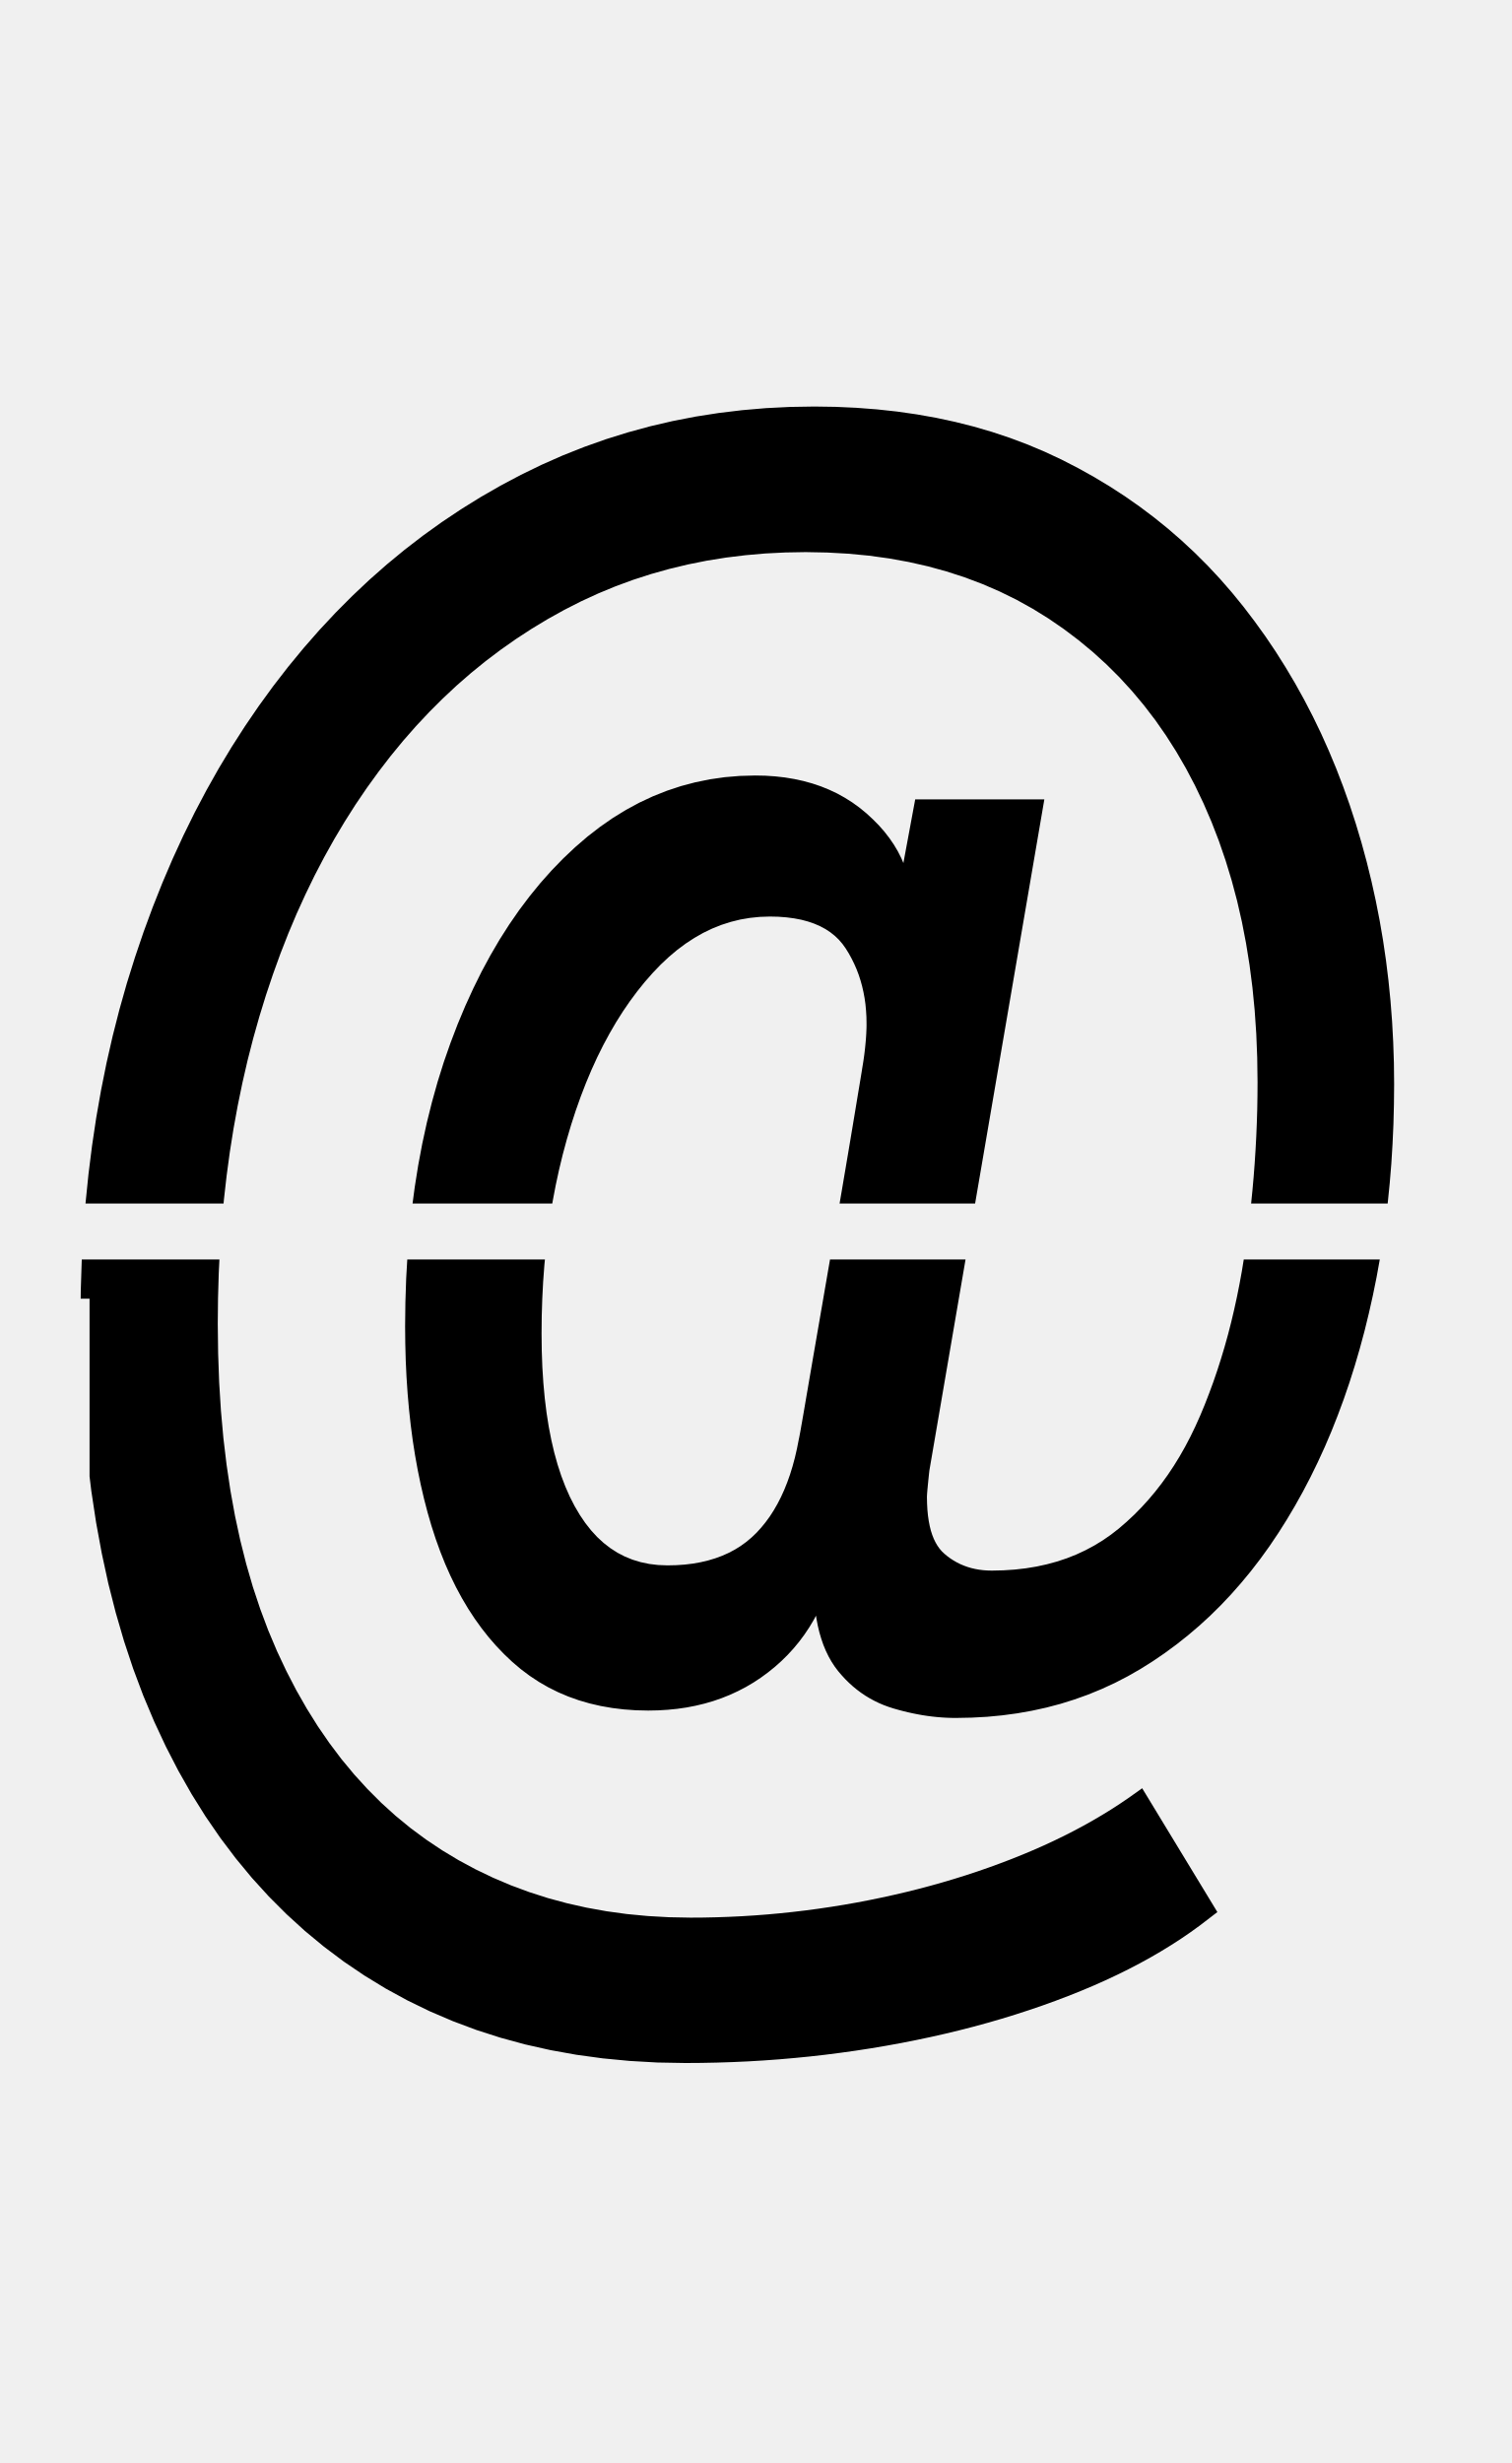
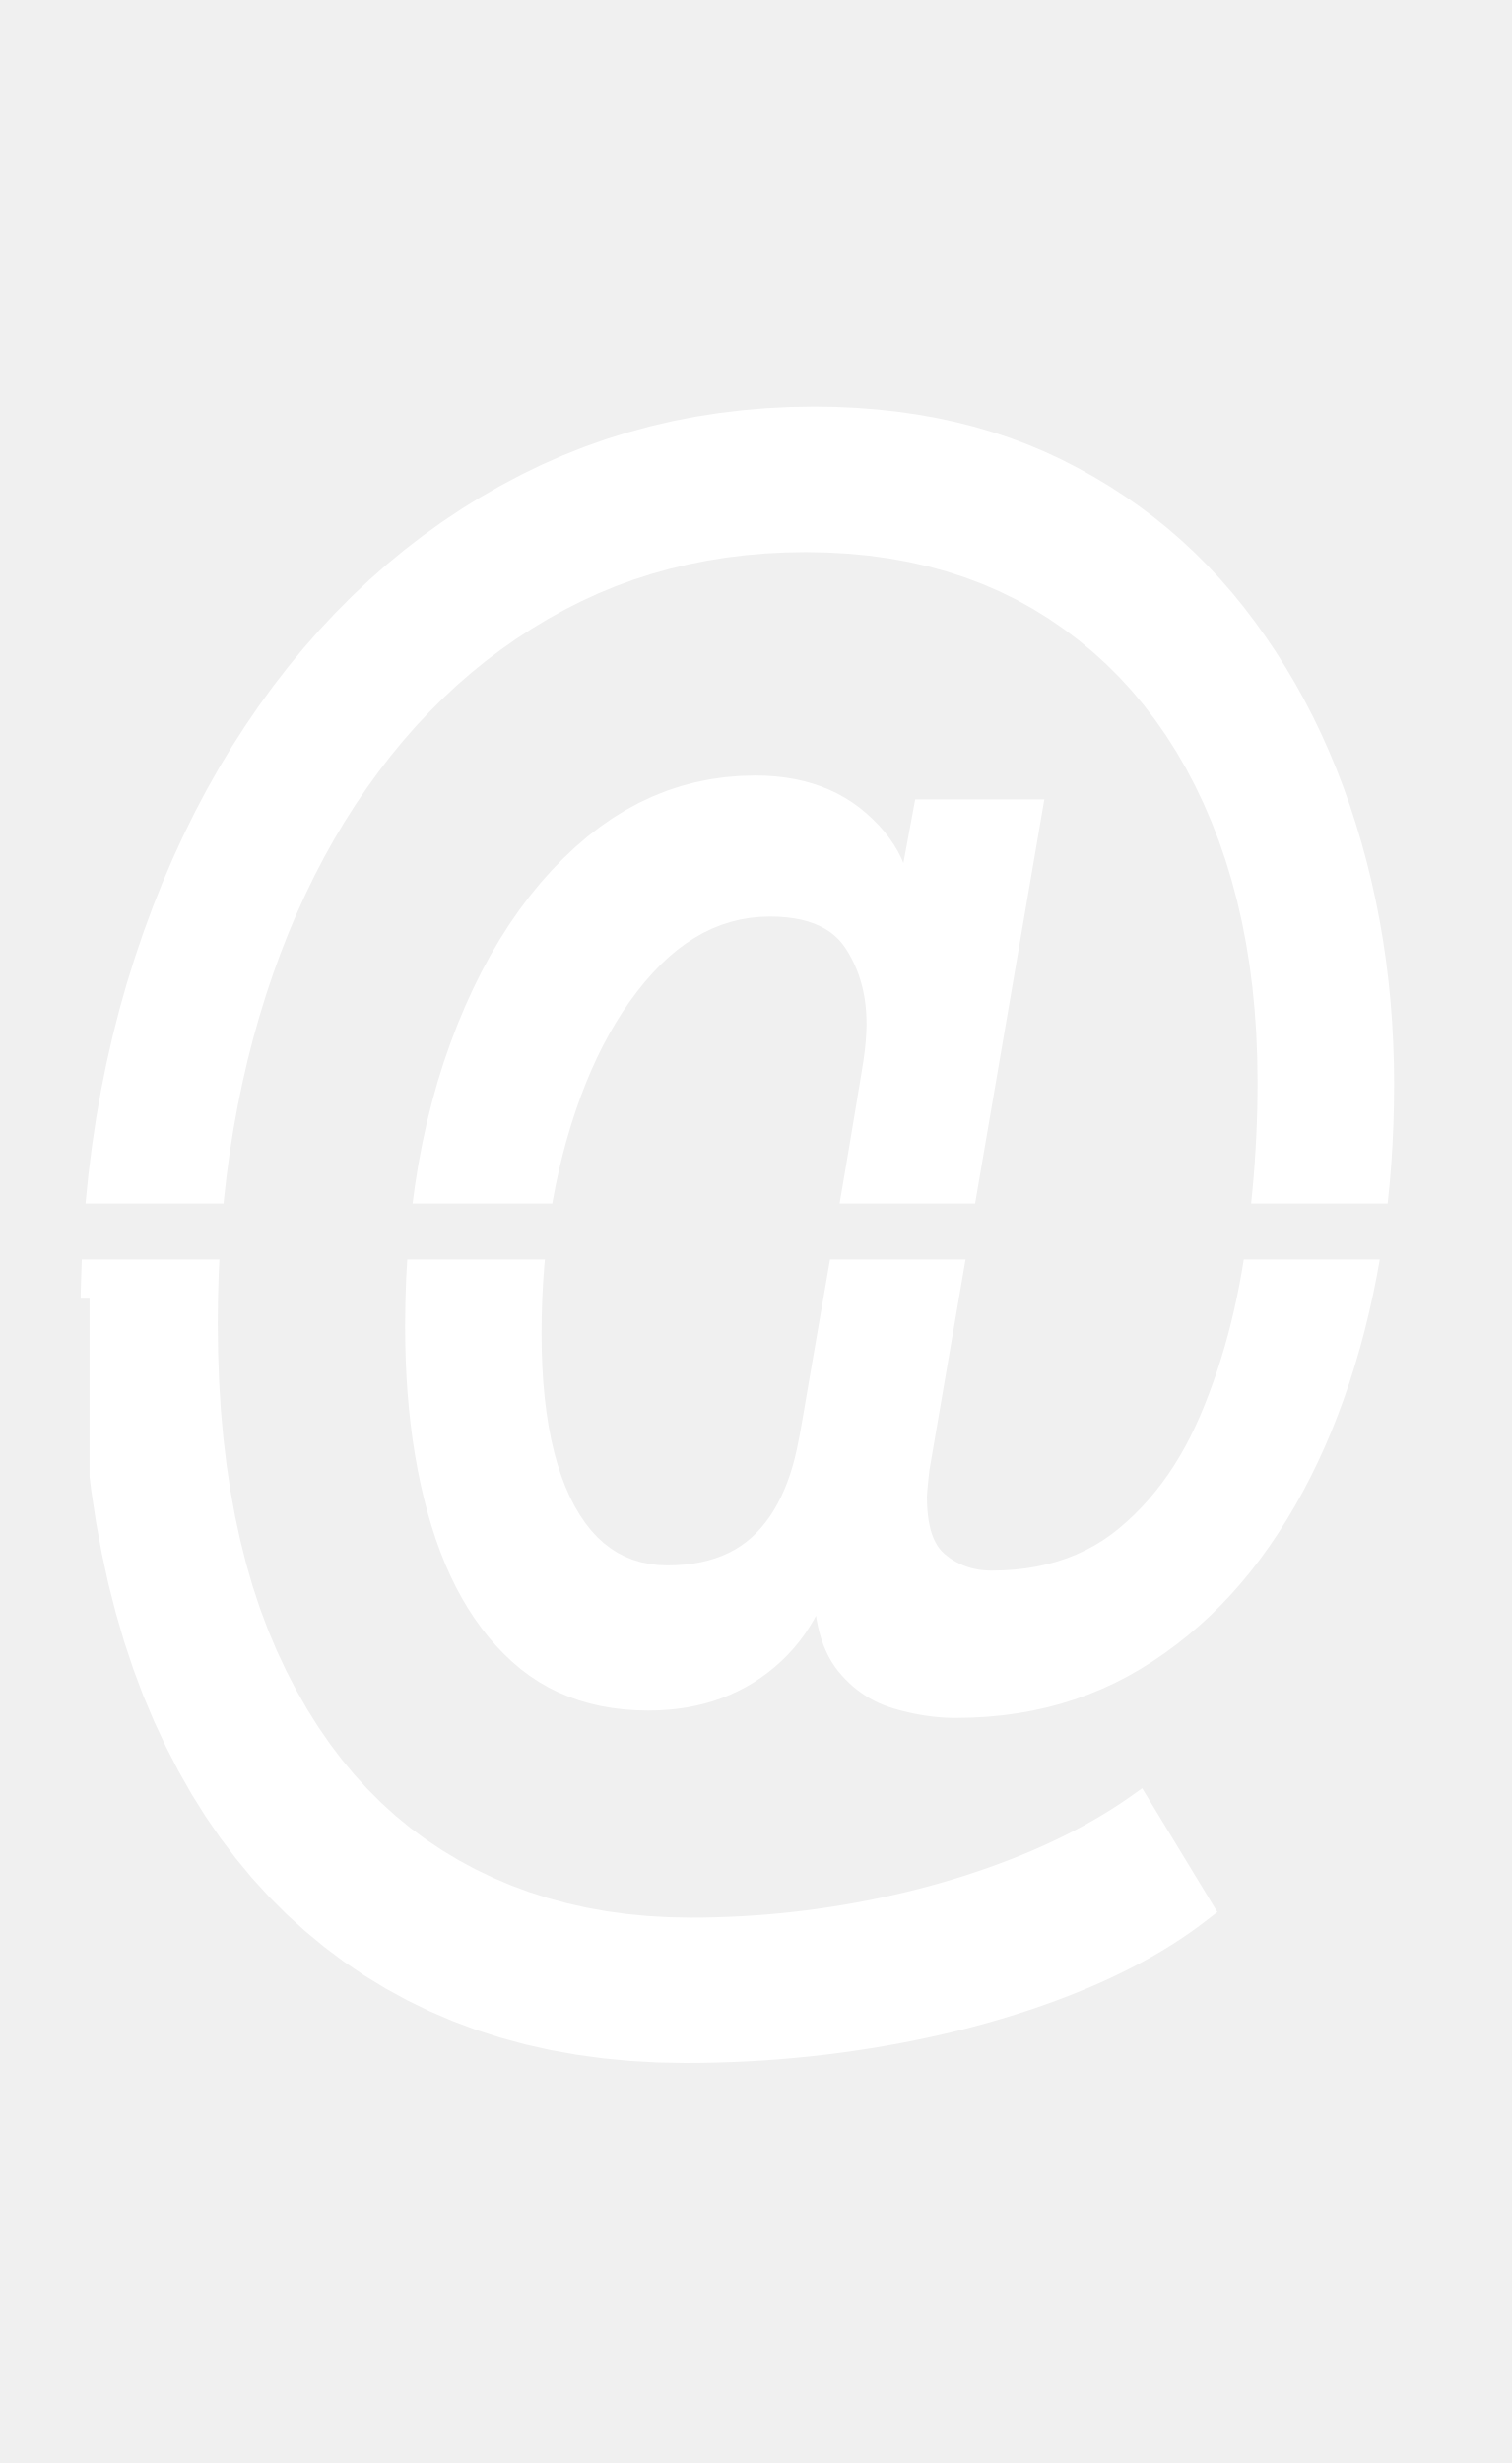
<svg xmlns="http://www.w3.org/2000/svg" width="54.0mm" height="88.0mm" viewBox="0.0 -42.3 54.0 88.0" version="1.1">
-   <path d="M 8.002,0.556 L 8.099,-0.298 L 8.213,-1.142 L 8.345,-1.975 L 8.495,-2.797 L 8.662,-3.608 L 8.846,-4.409 L 9.048,-5.198 L 9.268,-5.978 L 9.504,-6.744 L 9.756,-7.495 L 10.022,-8.23 L 10.304,-8.95 L 10.601,-9.654 L 10.914,-10.342 L 11.241,-11.015 L 11.584,-11.672 L 11.942,-12.314 L 12.316,-12.941 L 12.704,-13.552 L 13.108,-14.147 L 13.528,-14.727 L 13.961,-15.29 L 14.407,-15.833 L 14.866,-16.356 L 15.338,-16.859 L 15.823,-17.343 L 16.32,-17.808 L 16.831,-18.253 L 17.354,-18.678 L 17.89,-19.083 L 18.439,-19.469 L 19.002,-19.836 L 19.577,-20.183 L 20.165,-20.51 L 20.765,-20.815 L 21.374,-21.095 L 21.995,-21.352 L 22.626,-21.584 L 23.268,-21.791 L 23.921,-21.974 L 24.584,-22.133 L 25.258,-22.268 L 25.943,-22.378 L 26.639,-22.463 L 27.345,-22.525 L 28.062,-22.561 L 28.79,-22.574 L 29.561,-22.559 L 30.315,-22.517 L 31.052,-22.447 L 31.771,-22.348 L 32.473,-22.221 L 33.158,-22.066 L 33.826,-21.883 L 34.476,-21.672 L 35.109,-21.433 L 35.726,-21.166 L 36.325,-20.872 L 36.907,-20.549 L 37.472,-20.199 L 38.019,-19.823 L 38.546,-19.425 L 39.053,-19.005 L 39.539,-18.563 L 40.005,-18.099 L 40.45,-17.613 L 40.876,-17.105 L 41.282,-16.575 L 41.667,-16.023 L 42.033,-15.448 L 42.379,-14.851 L 42.705,-14.232 L 43.011,-13.591 L 43.296,-12.93 L 43.558,-12.252 L 43.797,-11.556 L 44.014,-10.844 L 44.208,-10.115 L 44.379,-9.368 L 44.527,-8.603 L 44.653,-7.821 L 44.756,-7.021 L 44.836,-6.203 L 44.893,-5.367 L 44.927,-4.513 L 44.939,-3.639 L 44.936,-3.155 L 44.928,-2.669 L 44.913,-2.184 L 44.893,-1.699 L 44.867,-1.215 L 44.836,-0.732 L 44.799,-0.249 L 44.756,0.234 L 44.709,0.7 L 49.589,0.7 L 49.594,0.652 L 49.663,-0.034 L 49.72,-0.726 L 49.763,-1.425 L 49.795,-2.131 L 49.813,-2.844 L 49.82,-3.564 L 49.812,-4.317 L 49.787,-5.064 L 49.747,-5.805 L 49.69,-6.54 L 49.617,-7.269 L 49.528,-7.992 L 49.423,-8.708 L 49.301,-9.418 L 49.163,-10.122 L 49.009,-10.819 L 48.839,-11.51 L 48.653,-12.194 L 48.45,-12.872 L 48.232,-13.541 L 47.998,-14.198 L 47.75,-14.843 L 47.486,-15.476 L 47.208,-16.097 L 46.914,-16.705 L 46.605,-17.302 L 46.281,-17.886 L 45.942,-18.457 L 45.589,-19.017 L 45.22,-19.564 L 44.836,-20.098 L 44.438,-20.621 L 44.024,-21.129 L 43.595,-21.621 L 43.152,-22.095 L 42.695,-22.551 L 42.223,-22.99 L 41.737,-23.412 L 41.237,-23.816 L 40.722,-24.203 L 40.193,-24.573 L 39.65,-24.925 L 39.093,-25.26 L 38.521,-25.578 L 37.935,-25.879 L 37.334,-26.16 L 36.721,-26.418 L 36.093,-26.654 L 35.453,-26.867 L 34.8,-27.058 L 34.133,-27.226 L 33.453,-27.372 L 32.76,-27.495 L 32.054,-27.596 L 31.335,-27.674 L 30.603,-27.73 L 29.858,-27.764 L 29.099,-27.775 L 28.23,-27.761 L 27.37,-27.718 L 26.521,-27.645 L 25.683,-27.544 L 24.855,-27.415 L 24.038,-27.256 L 23.231,-27.068 L 22.435,-26.851 L 21.65,-26.606 L 20.875,-26.331 L 20.111,-26.028 L 19.357,-25.695 L 18.614,-25.334 L 17.885,-24.947 L 17.17,-24.536 L 16.471,-24.102 L 15.786,-23.644 L 15.116,-23.163 L 14.461,-22.659 L 13.821,-22.131 L 13.196,-21.58 L 12.586,-21.005 L 11.991,-20.407 L 11.41,-19.785 L 10.845,-19.14 L 10.295,-18.472 L 9.762,-17.783 L 9.248,-17.076 L 8.752,-16.35 L 8.275,-15.606 L 7.816,-14.844 L 7.376,-14.063 L 6.955,-13.265 L 6.553,-12.448 L 6.169,-11.613 L 5.804,-10.76 L 5.458,-9.889 L 5.13,-9 L 4.822,-8.092 L 4.533,-7.169 L 4.268,-6.232 L 4.026,-5.283 L 3.807,-4.322 L 3.611,-3.347 L 3.438,-2.361 L 3.289,-1.362 L 3.162,-0.35 L 3.058,0.673 L 3.056,0.7 L 7.989,0.7 L 8.002,0.556 M 19.754,0.597 L 19.86,0.04 L 19.979,-0.51 L 20.11,-1.052 L 20.254,-1.586 L 20.41,-2.113 L 20.577,-2.627 L 20.754,-3.125 L 20.94,-3.607 L 21.136,-4.073 L 21.341,-4.522 L 21.556,-4.955 L 21.78,-5.371 L 22.013,-5.772 L 22.256,-6.157 L 22.508,-6.525 L 22.77,-6.878 L 23.041,-7.215 L 23.322,-7.535 L 23.609,-7.835 L 23.902,-8.11 L 24.2,-8.361 L 24.504,-8.587 L 24.814,-8.79 L 25.129,-8.969 L 25.451,-9.124 L 25.779,-9.255 L 26.113,-9.362 L 26.453,-9.446 L 26.8,-9.505 L 27.153,-9.541 L 27.514,-9.553 L 27.818,-9.546 L 28.106,-9.524 L 28.379,-9.488 L 28.636,-9.439 L 28.876,-9.375 L 29.1,-9.298 L 29.307,-9.208 L 29.499,-9.105 L 29.674,-8.99 L 29.833,-8.863 L 29.977,-8.725 L 30.105,-8.576 L 30.222,-8.413 L 30.332,-8.235 L 30.434,-8.049 L 30.527,-7.86 L 30.611,-7.668 L 30.686,-7.471 L 30.751,-7.27 L 30.808,-7.065 L 30.856,-6.855 L 30.896,-6.641 L 30.927,-6.421 L 30.948,-6.196 L 30.962,-5.966 L 30.966,-5.726 L 30.966,-5.644 L 30.964,-5.555 L 30.96,-5.463 L 30.956,-5.368 L 30.95,-5.27 L 30.943,-5.169 L 30.934,-5.065 L 30.924,-4.958 L 30.913,-4.849 L 30.9,-4.736 L 30.886,-4.621 L 30.87,-4.503 L 30.853,-4.386 L 30.842,-4.317 L 30.828,-4.231 L 30.812,-4.134 L 30.795,-4.024 L 30.775,-3.902 L 30.753,-3.768 L 30.729,-3.623 L 30.703,-3.465 L 30.674,-3.295 L 30.644,-3.113 L 30.612,-2.919 L 30.578,-2.713 L 30.542,-2.495 L 30.504,-2.269 L 30.466,-2.038 L 30.426,-1.801 L 30.386,-1.559 L 30.344,-1.312 L 30.302,-1.06 L 30.258,-0.802 L 30.214,-0.539 L 30.168,-0.271 L 30.122,0.002 L 30.075,0.28 L 30.026,0.564 L 30.003,0.7 L 34.846,0.7 L 37.32,-13.738 L 32.705,-13.738 L 32.283,-11.464 L 32.214,-11.628 L 32.087,-11.88 L 31.942,-12.124 L 31.779,-12.361 L 31.6,-12.591 L 31.404,-12.814 L 31.19,-13.03 L 30.96,-13.242 L 30.715,-13.443 L 30.458,-13.629 L 30.192,-13.797 L 29.916,-13.95 L 29.629,-14.085 L 29.333,-14.205 L 29.027,-14.308 L 28.711,-14.395 L 28.386,-14.466 L 28.05,-14.522 L 27.705,-14.561 L 27.35,-14.585 L 26.985,-14.592 L 26.438,-14.577 L 25.899,-14.532 L 25.369,-14.456 L 24.848,-14.35 L 24.335,-14.214 L 23.831,-14.047 L 23.335,-13.85 L 22.849,-13.623 L 22.372,-13.365 L 21.903,-13.077 L 21.444,-12.758 L 20.994,-12.41 L 20.554,-12.031 L 20.125,-11.626 L 19.711,-11.199 L 19.311,-10.75 L 18.926,-10.278 L 18.554,-9.784 L 18.197,-9.268 L 17.854,-8.73 L 17.526,-8.169 L 17.211,-7.587 L 16.912,-6.982 L 16.626,-6.356 L 16.355,-5.708 L 16.099,-5.038 L 15.858,-4.348 L 15.637,-3.643 L 15.436,-2.923 L 15.253,-2.188 L 15.09,-1.438 L 14.946,-0.673 L 14.822,0.107 L 14.743,0.7 L 19.736,0.7 L 19.754,0.597" stroke="none" fill="#000000" stroke-width="0.1" />
-   <path d="M 34.721,19.069 L 35.274,19.039 L 35.818,18.987 L 36.352,18.915 L 36.878,18.822 L 37.394,18.709 L 37.902,18.575 L 38.4,18.419 L 38.889,18.244 L 39.368,18.047 L 39.839,17.83 L 40.3,17.592 L 40.752,17.333 L 41.193,17.056 L 41.623,16.763 L 42.043,16.454 L 42.453,16.129 L 42.853,15.788 L 43.243,15.431 L 43.622,15.057 L 43.991,14.667 L 44.349,14.261 L 44.698,13.839 L 45.035,13.402 L 45.363,12.947 L 45.679,12.478 L 45.985,11.994 L 46.279,11.498 L 46.562,10.991 L 46.833,10.471 L 47.093,9.939 L 47.342,9.396 L 47.579,8.84 L 47.804,8.272 L 48.019,7.692 L 48.222,7.101 L 48.413,6.497 L 48.593,5.882 L 48.762,5.255 L 48.918,4.618 L 49.062,3.975 L 49.194,3.324 L 49.307,2.7 L 44.446,2.7 L 44.379,3.113 L 44.294,3.579 L 44.202,4.04 L 44.103,4.493 L 43.997,4.941 L 43.884,5.381 L 43.763,5.815 L 43.635,6.242 L 43.5,6.663 L 43.358,7.078 L 43.208,7.485 L 43.052,7.887 L 42.888,8.281 L 42.717,8.663 L 42.538,9.033 L 42.351,9.39 L 42.154,9.736 L 41.949,10.069 L 41.735,10.391 L 41.512,10.7 L 41.28,10.998 L 41.039,11.284 L 40.789,11.558 L 40.531,11.82 L 40.263,12.07 L 39.987,12.309 L 39.703,12.53 L 39.408,12.735 L 39.103,12.921 L 38.787,13.09 L 38.46,13.242 L 38.122,13.376 L 37.773,13.492 L 37.412,13.59 L 37.041,13.671 L 36.658,13.734 L 36.264,13.779 L 35.858,13.806 L 35.442,13.816 L 35.287,13.812 L 35.136,13.801 L 34.99,13.783 L 34.847,13.757 L 34.709,13.725 L 34.575,13.685 L 34.445,13.638 L 34.319,13.585 L 34.197,13.524 L 34.08,13.457 L 33.965,13.383 L 33.855,13.302 L 33.751,13.216 L 33.657,13.127 L 33.574,13.03 L 33.499,12.924 L 33.431,12.807 L 33.369,12.68 L 33.314,12.54 L 33.265,12.388 L 33.224,12.222 L 33.189,12.042 L 33.161,11.848 L 33.141,11.64 L 33.129,11.417 L 33.124,11.178 L 33.124,11.173 L 33.125,11.161 L 33.126,11.144 L 33.127,11.123 L 33.128,11.099 L 33.13,11.072 L 33.132,11.041 L 33.135,11.007 L 33.138,10.97 L 33.141,10.93 L 33.145,10.887 L 33.15,10.841 L 33.154,10.792 L 33.159,10.742 L 33.164,10.693 L 33.169,10.645 L 33.173,10.598 L 33.178,10.552 L 33.183,10.507 L 33.187,10.464 L 33.192,10.421 L 33.196,10.38 L 33.2,10.34 L 33.205,10.301 L 33.209,10.263 L 33.211,10.243 L 34.504,2.7 L 29.661,2.7 L 29.63,2.88 L 29.58,3.167 L 29.531,3.454 L 29.481,3.741 L 29.432,4.027 L 29.383,4.312 L 29.333,4.598 L 29.285,4.879 L 29.237,5.154 L 29.191,5.421 L 29.146,5.682 L 29.102,5.937 L 29.059,6.184 L 29.018,6.424 L 28.978,6.658 L 28.939,6.885 L 28.901,7.105 L 28.865,7.318 L 28.829,7.524 L 28.795,7.723 L 28.763,7.912 L 28.733,8.087 L 28.705,8.249 L 28.679,8.397 L 28.656,8.532 L 28.634,8.652 L 28.616,8.759 L 28.599,8.852 L 28.584,8.932 L 28.572,8.997 L 28.562,9.046 L 28.556,9.079 L 28.549,9.108 L 28.48,9.459 L 28.406,9.78 L 28.323,10.088 L 28.232,10.383 L 28.132,10.664 L 28.024,10.933 L 27.908,11.188 L 27.783,11.432 L 27.65,11.663 L 27.509,11.882 L 27.358,12.088 L 27.199,12.283 L 27.032,12.466 L 26.855,12.635 L 26.668,12.791 L 26.47,12.935 L 26.261,13.065 L 26.04,13.182 L 25.807,13.286 L 25.563,13.376 L 25.307,13.453 L 25.039,13.516 L 24.759,13.566 L 24.468,13.601 L 24.165,13.622 L 23.852,13.629 L 23.519,13.616 L 23.201,13.578 L 22.897,13.514 L 22.606,13.426 L 22.328,13.313 L 22.062,13.175 L 21.809,13.012 L 21.568,12.825 L 21.339,12.614 L 21.122,12.377 L 20.915,12.114 L 20.72,11.826 L 20.535,11.512 L 20.362,11.174 L 20.203,10.813 L 20.057,10.43 L 19.925,10.025 L 19.806,9.597 L 19.701,9.146 L 19.609,8.672 L 19.531,8.175 L 19.467,7.655 L 19.417,7.111 L 19.381,6.545 L 19.36,5.955 L 19.353,5.341 L 19.359,4.721 L 19.378,4.108 L 19.409,3.503 L 19.453,2.906 L 19.473,2.7 L 14.554,2.7 L 14.515,3.373 L 14.487,4.226 L 14.477,5.093 L 14.483,5.707 L 14.499,6.31 L 14.527,6.902 L 14.566,7.483 L 14.616,8.053 L 14.677,8.613 L 14.749,9.161 L 14.833,9.698 L 14.928,10.224 L 15.034,10.739 L 15.151,11.243 L 15.279,11.736 L 15.419,12.218 L 15.571,12.687 L 15.735,13.141 L 15.91,13.58 L 16.097,14.002 L 16.296,14.409 L 16.507,14.8 L 16.729,15.174 L 16.963,15.532 L 17.209,15.874 L 17.466,16.2 L 17.735,16.509 L 18.015,16.801 L 18.307,17.078 L 18.611,17.336 L 18.928,17.574 L 19.256,17.791 L 19.596,17.987 L 19.948,18.162 L 20.311,18.316 L 20.685,18.449 L 21.07,18.561 L 21.467,18.653 L 21.875,18.724 L 22.294,18.775 L 22.724,18.806 L 23.165,18.816 L 23.519,18.809 L 23.865,18.788 L 24.204,18.754 L 24.535,18.706 L 24.86,18.643 L 25.177,18.567 L 25.487,18.477 L 25.79,18.372 L 26.085,18.254 L 26.373,18.121 L 26.654,17.975 L 26.927,17.814 L 27.192,17.639 L 27.448,17.451 L 27.692,17.254 L 27.925,17.046 L 28.147,16.827 L 28.357,16.598 L 28.556,16.358 L 28.743,16.107 L 28.918,15.846 L 29.081,15.574 L 29.16,15.426 L 29.176,15.531 L 29.223,15.779 L 29.28,16.018 L 29.347,16.247 L 29.423,16.467 L 29.51,16.677 L 29.606,16.876 L 29.712,17.064 L 29.827,17.241 L 29.95,17.405 L 30.078,17.555 L 30.208,17.696 L 30.343,17.829 L 30.482,17.955 L 30.626,18.073 L 30.774,18.183 L 30.927,18.286 L 31.084,18.381 L 31.245,18.468 L 31.41,18.548 L 31.58,18.62 L 31.753,18.684 L 31.93,18.741 L 32.106,18.791 L 32.28,18.837 L 32.454,18.879 L 32.627,18.917 L 32.799,18.951 L 32.971,18.982 L 33.143,19.008 L 33.313,19.03 L 33.484,19.048 L 33.654,19.062 L 33.823,19.072 L 33.991,19.078 L 34.16,19.08 L 34.721,19.069 M 25.057,31.405 L 25.616,31.394 L 26.173,31.376 L 26.729,31.351 L 27.283,31.318 L 27.836,31.278 L 28.387,31.23 L 28.937,31.176 L 29.485,31.114 L 30.032,31.044 L 30.577,30.968 L 31.121,30.884 L 31.663,30.793 L 32.202,30.695 L 32.734,30.59 L 33.26,30.479 L 33.779,30.362 L 34.292,30.238 L 34.799,30.108 L 35.3,29.971 L 35.794,29.828 L 36.282,29.678 L 36.763,29.522 L 37.238,29.36 L 37.707,29.191 L 38.17,29.015 L 38.624,28.834 L 39.067,28.648 L 39.499,28.456 L 39.919,28.259 L 40.328,28.057 L 40.726,27.85 L 41.113,27.637 L 41.488,27.419 L 41.852,27.196 L 42.205,26.968 L 42.547,26.734 L 42.878,26.495 L 43.503,26.016 L 40.816,21.592 L 40.323,21.942 L 40.019,22.148 L 39.707,22.35 L 39.386,22.547 L 39.058,22.74 L 38.721,22.929 L 38.377,23.113 L 38.024,23.293 L 37.663,23.468 L 37.294,23.639 L 36.916,23.805 L 36.531,23.967 L 36.137,24.125 L 35.737,24.277 L 35.334,24.424 L 34.925,24.566 L 34.513,24.702 L 34.096,24.832 L 33.675,24.957 L 33.251,25.076 L 32.821,25.19 L 32.388,25.298 L 31.95,25.4 L 31.509,25.497 L 31.063,25.589 L 30.613,25.675 L 30.16,25.755 L 29.707,25.828 L 29.253,25.895 L 28.799,25.956 L 28.343,26.01 L 27.888,26.058 L 27.431,26.1 L 26.974,26.135 L 26.515,26.164 L 26.056,26.186 L 25.597,26.202 L 25.137,26.212 L 24.677,26.215 L 23.901,26.2 L 23.142,26.157 L 22.398,26.086 L 21.67,25.986 L 20.956,25.857 L 20.258,25.7 L 19.575,25.515 L 18.908,25.301 L 18.255,25.059 L 17.618,24.788 L 16.996,24.49 L 16.389,24.163 L 15.797,23.807 L 15.224,23.424 L 14.67,23.014 L 14.137,22.577 L 13.624,22.112 L 13.131,21.619 L 12.658,21.1 L 12.204,20.553 L 11.771,19.978 L 11.357,19.376 L 10.963,18.746 L 10.588,18.089 L 10.233,17.404 L 9.898,16.691 L 9.586,15.952 L 9.299,15.187 L 9.036,14.396 L 8.799,13.578 L 8.586,12.733 L 8.398,11.861 L 8.235,10.962 L 8.097,10.035 L 7.983,9.081 L 7.895,8.1 L 7.832,7.092 L 7.795,6.056 L 7.782,4.992 L 7.791,4.083 L 7.817,3.185 L 7.841,2.7 L 2.923,2.7 L 2.92,2.758 L 2.886,3.818 L 2.883,4.1 L 3.2,4.1 L 3.2,10.449 L 3.263,10.968 L 3.434,12.098 L 3.637,13.2 L 3.87,14.274 L 4.136,15.319 L 4.432,16.335 L 4.76,17.322 L 5.119,18.28 L 5.51,19.209 L 5.929,20.106 L 6.375,20.97 L 6.847,21.801 L 7.346,22.599 L 7.872,23.364 L 8.424,24.095 L 9.002,24.794 L 9.607,25.459 L 10.238,26.09 L 10.895,26.689 L 11.578,27.254 L 12.287,27.786 L 13.023,28.284 L 13.781,28.747 L 14.561,29.173 L 15.361,29.562 L 16.182,29.913 L 17.023,30.228 L 17.886,30.505 L 18.768,30.745 L 19.672,30.948 L 20.596,31.114 L 21.54,31.243 L 22.505,31.335 L 23.49,31.391 L 24.495,31.409 L 25.057,31.405" stroke="none" fill="#000000" stroke-width="0.1" />
+   <path d="M 8.002,0.556 L 8.099,-0.298 L 8.213,-1.142 L 8.345,-1.975 L 8.495,-2.797 L 8.662,-3.608 L 8.846,-4.409 L 9.048,-5.198 L 9.268,-5.978 L 9.504,-6.744 L 9.756,-7.495 L 10.022,-8.23 L 10.304,-8.95 L 10.601,-9.654 L 10.914,-10.342 L 11.241,-11.015 L 11.584,-11.672 L 11.942,-12.314 L 12.316,-12.941 L 12.704,-13.552 L 13.108,-14.147 L 13.528,-14.727 L 13.961,-15.29 L 14.407,-15.833 L 14.866,-16.356 L 15.338,-16.859 L 15.823,-17.343 L 16.32,-17.808 L 16.831,-18.253 L 17.354,-18.678 L 17.89,-19.083 L 18.439,-19.469 L 19.002,-19.836 L 19.577,-20.183 L 20.165,-20.51 L 20.765,-20.815 L 21.374,-21.095 L 21.995,-21.352 L 22.626,-21.584 L 23.268,-21.791 L 23.921,-21.974 L 24.584,-22.133 L 25.258,-22.268 L 25.943,-22.378 L 26.639,-22.463 L 27.345,-22.525 L 28.062,-22.561 L 28.79,-22.574 L 29.561,-22.559 L 30.315,-22.517 L 31.052,-22.447 L 31.771,-22.348 L 32.473,-22.221 L 33.158,-22.066 L 33.826,-21.883 L 34.476,-21.672 L 35.109,-21.433 L 35.726,-21.166 L 36.325,-20.872 L 36.907,-20.549 L 37.472,-20.199 L 38.019,-19.823 L 38.546,-19.425 L 39.053,-19.005 L 39.539,-18.563 L 40.005,-18.099 L 40.45,-17.613 L 40.876,-17.105 L 41.282,-16.575 L 41.667,-16.023 L 42.033,-15.448 L 42.379,-14.851 L 42.705,-14.232 L 43.011,-13.591 L 43.296,-12.93 L 43.558,-12.252 L 43.797,-11.556 L 44.014,-10.844 L 44.208,-10.115 L 44.379,-9.368 L 44.527,-8.603 L 44.653,-7.821 L 44.756,-7.021 L 44.836,-6.203 L 44.893,-5.367 L 44.927,-4.513 L 44.939,-3.639 L 44.936,-3.155 L 44.928,-2.669 L 44.913,-2.184 L 44.893,-1.699 L 44.867,-1.215 L 44.836,-0.732 L 44.799,-0.249 L 44.756,0.234 L 44.709,0.7 L 49.589,0.7 L 49.594,0.652 L 49.663,-0.034 L 49.72,-0.726 L 49.763,-1.425 L 49.795,-2.131 L 49.813,-2.844 L 49.82,-3.564 L 49.812,-4.317 L 49.787,-5.064 L 49.747,-5.805 L 49.69,-6.54 L 49.617,-7.269 L 49.528,-7.992 L 49.423,-8.708 L 49.301,-9.418 L 49.163,-10.122 L 49.009,-10.819 L 48.839,-11.51 L 48.653,-12.194 L 48.45,-12.872 L 48.232,-13.541 L 47.998,-14.198 L 47.75,-14.843 L 47.486,-15.476 L 47.208,-16.097 L 46.914,-16.705 L 46.605,-17.302 L 46.281,-17.886 L 45.942,-18.457 L 45.589,-19.017 L 45.22,-19.564 L 44.836,-20.098 L 44.438,-20.621 L 44.024,-21.129 L 43.595,-21.621 L 43.152,-22.095 L 42.695,-22.551 L 42.223,-22.99 L 41.737,-23.412 L 41.237,-23.816 L 40.722,-24.203 L 40.193,-24.573 L 39.65,-24.925 L 39.093,-25.26 L 38.521,-25.578 L 37.935,-25.879 L 37.334,-26.16 L 36.721,-26.418 L 36.093,-26.654 L 35.453,-26.867 L 34.8,-27.058 L 34.133,-27.226 L 33.453,-27.372 L 32.76,-27.495 L 32.054,-27.596 L 31.335,-27.674 L 30.603,-27.73 L 29.858,-27.764 L 29.099,-27.775 L 28.23,-27.761 L 27.37,-27.718 L 26.521,-27.645 L 25.683,-27.544 L 24.855,-27.415 L 24.038,-27.256 L 23.231,-27.068 L 22.435,-26.851 L 21.65,-26.606 L 20.875,-26.331 L 20.111,-26.028 L 19.357,-25.695 L 18.614,-25.334 L 17.885,-24.947 L 17.17,-24.536 L 16.471,-24.102 L 15.786,-23.644 L 15.116,-23.163 L 14.461,-22.659 L 13.821,-22.131 L 13.196,-21.58 L 12.586,-21.005 L 11.991,-20.407 L 11.41,-19.785 L 10.845,-19.14 L 10.295,-18.472 L 9.762,-17.783 L 9.248,-17.076 L 8.752,-16.35 L 8.275,-15.606 L 7.816,-14.844 L 7.376,-14.063 L 6.955,-13.265 L 6.553,-12.448 L 6.169,-11.613 L 5.804,-10.76 L 5.458,-9.889 L 5.13,-9 L 4.822,-8.092 L 4.533,-7.169 L 4.268,-6.232 L 4.026,-5.283 L 3.807,-4.322 L 3.611,-3.347 L 3.438,-2.361 L 3.289,-1.362 L 3.162,-0.35 L 3.058,0.673 L 3.056,0.7 L 7.989,0.7 L 8.002,0.556 M 19.754,0.597 L 19.86,0.04 L 19.979,-0.51 L 20.11,-1.052 L 20.254,-1.586 L 20.41,-2.113 L 20.577,-2.627 L 20.754,-3.125 L 20.94,-3.607 L 21.136,-4.073 L 21.341,-4.522 L 21.556,-4.955 L 21.78,-5.371 L 22.013,-5.772 L 22.256,-6.157 L 22.508,-6.525 L 22.77,-6.878 L 23.041,-7.215 L 23.322,-7.535 L 23.609,-7.835 L 23.902,-8.11 L 24.2,-8.361 L 24.504,-8.587 L 24.814,-8.79 L 25.129,-8.969 L 25.451,-9.124 L 25.779,-9.255 L 26.113,-9.362 L 26.453,-9.446 L 26.8,-9.505 L 27.153,-9.541 L 27.514,-9.553 L 27.818,-9.546 L 28.106,-9.524 L 28.379,-9.488 L 28.636,-9.439 L 28.876,-9.375 L 29.1,-9.298 L 29.307,-9.208 L 29.499,-9.105 L 29.674,-8.99 L 29.833,-8.863 L 29.977,-8.725 L 30.105,-8.576 L 30.222,-8.413 L 30.332,-8.235 L 30.434,-8.049 L 30.527,-7.86 L 30.611,-7.668 L 30.686,-7.471 L 30.751,-7.27 L 30.808,-7.065 L 30.856,-6.855 L 30.896,-6.641 L 30.927,-6.421 L 30.948,-6.196 L 30.962,-5.966 L 30.966,-5.726 L 30.966,-5.644 L 30.964,-5.555 L 30.96,-5.463 L 30.956,-5.368 L 30.95,-5.27 L 30.943,-5.169 L 30.934,-5.065 L 30.924,-4.958 L 30.913,-4.849 L 30.9,-4.736 L 30.886,-4.621 L 30.87,-4.503 L 30.853,-4.386 L 30.842,-4.317 L 30.828,-4.231 L 30.812,-4.134 L 30.795,-4.024 L 30.775,-3.902 L 30.753,-3.768 L 30.729,-3.623 L 30.703,-3.465 L 30.674,-3.295 L 30.644,-3.113 L 30.612,-2.919 L 30.578,-2.713 L 30.542,-2.495 L 30.504,-2.269 L 30.466,-2.038 L 30.426,-1.801 L 30.386,-1.559 L 30.344,-1.312 L 30.302,-1.06 L 30.258,-0.802 L 30.214,-0.539 L 30.168,-0.271 L 30.122,0.002 L 30.075,0.28 L 30.026,0.564 L 30.003,0.7 L 34.846,0.7 L 37.32,-13.738 L 32.705,-13.738 L 32.283,-11.464 L 32.214,-11.628 L 32.087,-11.88 L 31.942,-12.124 L 31.779,-12.361 L 31.6,-12.591 L 31.404,-12.814 L 31.19,-13.03 L 30.96,-13.242 L 30.715,-13.443 L 30.458,-13.629 L 30.192,-13.797 L 29.916,-13.95 L 29.629,-14.085 L 29.333,-14.205 L 29.027,-14.308 L 28.711,-14.395 L 28.386,-14.466 L 28.05,-14.522 L 27.705,-14.561 L 27.35,-14.585 L 26.985,-14.592 L 26.438,-14.577 L 25.899,-14.532 L 25.369,-14.456 L 24.848,-14.35 L 24.335,-14.214 L 23.831,-14.047 L 23.335,-13.85 L 22.849,-13.623 L 22.372,-13.365 L 21.903,-13.077 L 21.444,-12.758 L 20.994,-12.41 L 20.554,-12.031 L 20.125,-11.626 L 19.711,-11.199 L 19.311,-10.75 L 18.926,-10.278 L 18.554,-9.784 L 18.197,-9.268 L 17.854,-8.73 L 17.526,-8.169 L 17.211,-7.587 L 16.912,-6.982 L 16.626,-6.356 L 16.355,-5.708 L 16.099,-5.038 L 15.858,-4.348 L 15.637,-3.643 L 15.436,-2.923 L 15.253,-2.188 L 15.09,-1.438 L 14.946,-0.673 L 14.822,0.107 L 14.743,0.7 L 19.736,0.7 L 19.754,0.597" stroke="none" fill="#ffffff" stroke-width="0.1" />
+   <path d="M 34.721,19.069 L 35.274,19.039 L 35.818,18.987 L 36.352,18.915 L 36.878,18.822 L 37.394,18.709 L 37.902,18.575 L 38.4,18.419 L 38.889,18.244 L 39.368,18.047 L 39.839,17.83 L 40.3,17.592 L 40.752,17.333 L 41.193,17.056 L 41.623,16.763 L 42.043,16.454 L 42.453,16.129 L 42.853,15.788 L 43.243,15.431 L 43.622,15.057 L 43.991,14.667 L 44.349,14.261 L 44.698,13.839 L 45.035,13.402 L 45.363,12.947 L 45.679,12.478 L 45.985,11.994 L 46.279,11.498 L 46.562,10.991 L 46.833,10.471 L 47.093,9.939 L 47.342,9.396 L 47.579,8.84 L 47.804,8.272 L 48.019,7.692 L 48.222,7.101 L 48.413,6.497 L 48.593,5.882 L 48.762,5.255 L 48.918,4.618 L 49.062,3.975 L 49.194,3.324 L 49.307,2.7 L 44.446,2.7 L 44.379,3.113 L 44.294,3.579 L 44.202,4.04 L 44.103,4.493 L 43.997,4.941 L 43.884,5.381 L 43.763,5.815 L 43.635,6.242 L 43.5,6.663 L 43.358,7.078 L 43.208,7.485 L 43.052,7.887 L 42.888,8.281 L 42.717,8.663 L 42.538,9.033 L 42.351,9.39 L 42.154,9.736 L 41.949,10.069 L 41.735,10.391 L 41.512,10.7 L 41.28,10.998 L 41.039,11.284 L 40.789,11.558 L 40.531,11.82 L 40.263,12.07 L 39.987,12.309 L 39.703,12.53 L 39.408,12.735 L 39.103,12.921 L 38.787,13.09 L 38.46,13.242 L 38.122,13.376 L 37.773,13.492 L 37.412,13.59 L 37.041,13.671 L 36.658,13.734 L 36.264,13.779 L 35.858,13.806 L 35.442,13.816 L 35.287,13.812 L 35.136,13.801 L 34.99,13.783 L 34.847,13.757 L 34.709,13.725 L 34.575,13.685 L 34.445,13.638 L 34.319,13.585 L 34.197,13.524 L 34.08,13.457 L 33.965,13.383 L 33.855,13.302 L 33.751,13.216 L 33.657,13.127 L 33.574,13.03 L 33.499,12.924 L 33.431,12.807 L 33.369,12.68 L 33.314,12.54 L 33.265,12.388 L 33.224,12.222 L 33.189,12.042 L 33.161,11.848 L 33.141,11.64 L 33.129,11.417 L 33.124,11.178 L 33.124,11.173 L 33.125,11.161 L 33.126,11.144 L 33.127,11.123 L 33.128,11.099 L 33.13,11.072 L 33.132,11.041 L 33.135,11.007 L 33.138,10.97 L 33.141,10.93 L 33.145,10.887 L 33.15,10.841 L 33.154,10.792 L 33.159,10.742 L 33.164,10.693 L 33.169,10.645 L 33.173,10.598 L 33.178,10.552 L 33.183,10.507 L 33.187,10.464 L 33.192,10.421 L 33.196,10.38 L 33.2,10.34 L 33.205,10.301 L 33.209,10.263 L 33.211,10.243 L 34.504,2.7 L 29.661,2.7 L 29.63,2.88 L 29.58,3.167 L 29.531,3.454 L 29.481,3.741 L 29.432,4.027 L 29.383,4.312 L 29.333,4.598 L 29.285,4.879 L 29.237,5.154 L 29.191,5.421 L 29.146,5.682 L 29.102,5.937 L 29.059,6.184 L 29.018,6.424 L 28.978,6.658 L 28.939,6.885 L 28.901,7.105 L 28.865,7.318 L 28.829,7.524 L 28.795,7.723 L 28.763,7.912 L 28.733,8.087 L 28.705,8.249 L 28.679,8.397 L 28.656,8.532 L 28.634,8.652 L 28.616,8.759 L 28.599,8.852 L 28.584,8.932 L 28.572,8.997 L 28.562,9.046 L 28.556,9.079 L 28.549,9.108 L 28.48,9.459 L 28.406,9.78 L 28.323,10.088 L 28.232,10.383 L 28.132,10.664 L 28.024,10.933 L 27.908,11.188 L 27.783,11.432 L 27.65,11.663 L 27.509,11.882 L 27.358,12.088 L 27.199,12.283 L 27.032,12.466 L 26.855,12.635 L 26.668,12.791 L 26.47,12.935 L 26.261,13.065 L 26.04,13.182 L 25.807,13.286 L 25.563,13.376 L 25.307,13.453 L 25.039,13.516 L 24.759,13.566 L 24.468,13.601 L 24.165,13.622 L 23.852,13.629 L 23.519,13.616 L 23.201,13.578 L 22.897,13.514 L 22.606,13.426 L 22.328,13.313 L 22.062,13.175 L 21.809,13.012 L 21.568,12.825 L 21.339,12.614 L 21.122,12.377 L 20.915,12.114 L 20.72,11.826 L 20.535,11.512 L 20.362,11.174 L 20.203,10.813 L 20.057,10.43 L 19.925,10.025 L 19.806,9.597 L 19.701,9.146 L 19.609,8.672 L 19.531,8.175 L 19.467,7.655 L 19.417,7.111 L 19.381,6.545 L 19.36,5.955 L 19.353,5.341 L 19.359,4.721 L 19.378,4.108 L 19.409,3.503 L 19.453,2.906 L 19.473,2.7 L 14.554,2.7 L 14.515,3.373 L 14.487,4.226 L 14.477,5.093 L 14.483,5.707 L 14.499,6.31 L 14.527,6.902 L 14.566,7.483 L 14.616,8.053 L 14.677,8.613 L 14.749,9.161 L 14.833,9.698 L 14.928,10.224 L 15.034,10.739 L 15.151,11.243 L 15.279,11.736 L 15.419,12.218 L 15.571,12.687 L 15.735,13.141 L 15.91,13.58 L 16.097,14.002 L 16.296,14.409 L 16.507,14.8 L 16.729,15.174 L 16.963,15.532 L 17.209,15.874 L 17.466,16.2 L 17.735,16.509 L 18.015,16.801 L 18.307,17.078 L 18.611,17.336 L 18.928,17.574 L 19.256,17.791 L 19.596,17.987 L 19.948,18.162 L 20.311,18.316 L 20.685,18.449 L 21.07,18.561 L 21.467,18.653 L 21.875,18.724 L 22.294,18.775 L 22.724,18.806 L 23.165,18.816 L 23.519,18.809 L 23.865,18.788 L 24.204,18.754 L 24.535,18.706 L 24.86,18.643 L 25.177,18.567 L 25.487,18.477 L 25.79,18.372 L 26.085,18.254 L 26.373,18.121 L 26.654,17.975 L 26.927,17.814 L 27.192,17.639 L 27.448,17.451 L 27.692,17.254 L 27.925,17.046 L 28.147,16.827 L 28.357,16.598 L 28.556,16.358 L 28.743,16.107 L 28.918,15.846 L 29.081,15.574 L 29.16,15.426 L 29.176,15.531 L 29.223,15.779 L 29.28,16.018 L 29.347,16.247 L 29.423,16.467 L 29.51,16.677 L 29.606,16.876 L 29.712,17.064 L 29.827,17.241 L 29.95,17.405 L 30.078,17.555 L 30.208,17.696 L 30.343,17.829 L 30.482,17.955 L 30.626,18.073 L 30.774,18.183 L 30.927,18.286 L 31.084,18.381 L 31.245,18.468 L 31.41,18.548 L 31.58,18.62 L 31.753,18.684 L 31.93,18.741 L 32.106,18.791 L 32.28,18.837 L 32.454,18.879 L 32.627,18.917 L 32.799,18.951 L 32.971,18.982 L 33.143,19.008 L 33.313,19.03 L 33.484,19.048 L 33.654,19.062 L 33.823,19.072 L 33.991,19.078 L 34.16,19.08 L 34.721,19.069 M 25.057,31.405 L 25.616,31.394 L 26.173,31.376 L 26.729,31.351 L 27.283,31.318 L 27.836,31.278 L 28.387,31.23 L 28.937,31.176 L 29.485,31.114 L 30.032,31.044 L 30.577,30.968 L 31.121,30.884 L 31.663,30.793 L 32.202,30.695 L 32.734,30.59 L 33.26,30.479 L 33.779,30.362 L 34.292,30.238 L 34.799,30.108 L 35.3,29.971 L 35.794,29.828 L 36.282,29.678 L 36.763,29.522 L 37.238,29.36 L 37.707,29.191 L 38.17,29.015 L 38.624,28.834 L 39.067,28.648 L 39.499,28.456 L 39.919,28.259 L 40.328,28.057 L 40.726,27.85 L 41.113,27.637 L 41.488,27.419 L 41.852,27.196 L 42.205,26.968 L 42.547,26.734 L 42.878,26.495 L 43.503,26.016 L 40.816,21.592 L 40.323,21.942 L 40.019,22.148 L 39.707,22.35 L 39.386,22.547 L 39.058,22.74 L 38.721,22.929 L 38.377,23.113 L 38.024,23.293 L 37.663,23.468 L 37.294,23.639 L 36.916,23.805 L 36.531,23.967 L 36.137,24.125 L 35.737,24.277 L 35.334,24.424 L 34.925,24.566 L 34.513,24.702 L 34.096,24.832 L 33.675,24.957 L 33.251,25.076 L 32.821,25.19 L 32.388,25.298 L 31.95,25.4 L 31.509,25.497 L 31.063,25.589 L 30.613,25.675 L 30.16,25.755 L 29.707,25.828 L 29.253,25.895 L 28.799,25.956 L 28.343,26.01 L 27.888,26.058 L 27.431,26.1 L 26.974,26.135 L 26.515,26.164 L 26.056,26.186 L 25.597,26.202 L 25.137,26.212 L 24.677,26.215 L 23.901,26.2 L 23.142,26.157 L 22.398,26.086 L 21.67,25.986 L 20.956,25.857 L 20.258,25.7 L 19.575,25.515 L 18.908,25.301 L 18.255,25.059 L 17.618,24.788 L 16.996,24.49 L 16.389,24.163 L 15.797,23.807 L 15.224,23.424 L 14.67,23.014 L 14.137,22.577 L 13.624,22.112 L 13.131,21.619 L 12.658,21.1 L 12.204,20.553 L 11.771,19.978 L 11.357,19.376 L 10.963,18.746 L 10.588,18.089 L 10.233,17.404 L 9.898,16.691 L 9.586,15.952 L 9.299,15.187 L 9.036,14.396 L 8.799,13.578 L 8.586,12.733 L 8.398,11.861 L 8.235,10.962 L 8.097,10.035 L 7.983,9.081 L 7.895,8.1 L 7.832,7.092 L 7.795,6.056 L 7.782,4.992 L 7.791,4.083 L 7.817,3.185 L 7.841,2.7 L 2.923,2.7 L 2.92,2.758 L 2.886,3.818 L 2.883,4.1 L 3.2,4.1 L 3.2,10.449 L 3.263,10.968 L 3.434,12.098 L 3.637,13.2 L 3.87,14.274 L 4.136,15.319 L 4.432,16.335 L 4.76,17.322 L 5.119,18.28 L 5.51,19.209 L 5.929,20.106 L 6.375,20.97 L 6.847,21.801 L 7.346,22.599 L 7.872,23.364 L 8.424,24.095 L 9.002,24.794 L 9.607,25.459 L 10.238,26.09 L 10.895,26.689 L 11.578,27.254 L 12.287,27.786 L 13.023,28.284 L 13.781,28.747 L 14.561,29.173 L 15.361,29.562 L 16.182,29.913 L 17.023,30.228 L 17.886,30.505 L 18.768,30.745 L 19.672,30.948 L 20.596,31.114 L 21.54,31.243 L 22.505,31.335 L 23.49,31.391 L 24.495,31.409 L 25.057,31.405" stroke="none" fill="#ffffff" stroke-width="0.1" />
</svg>
